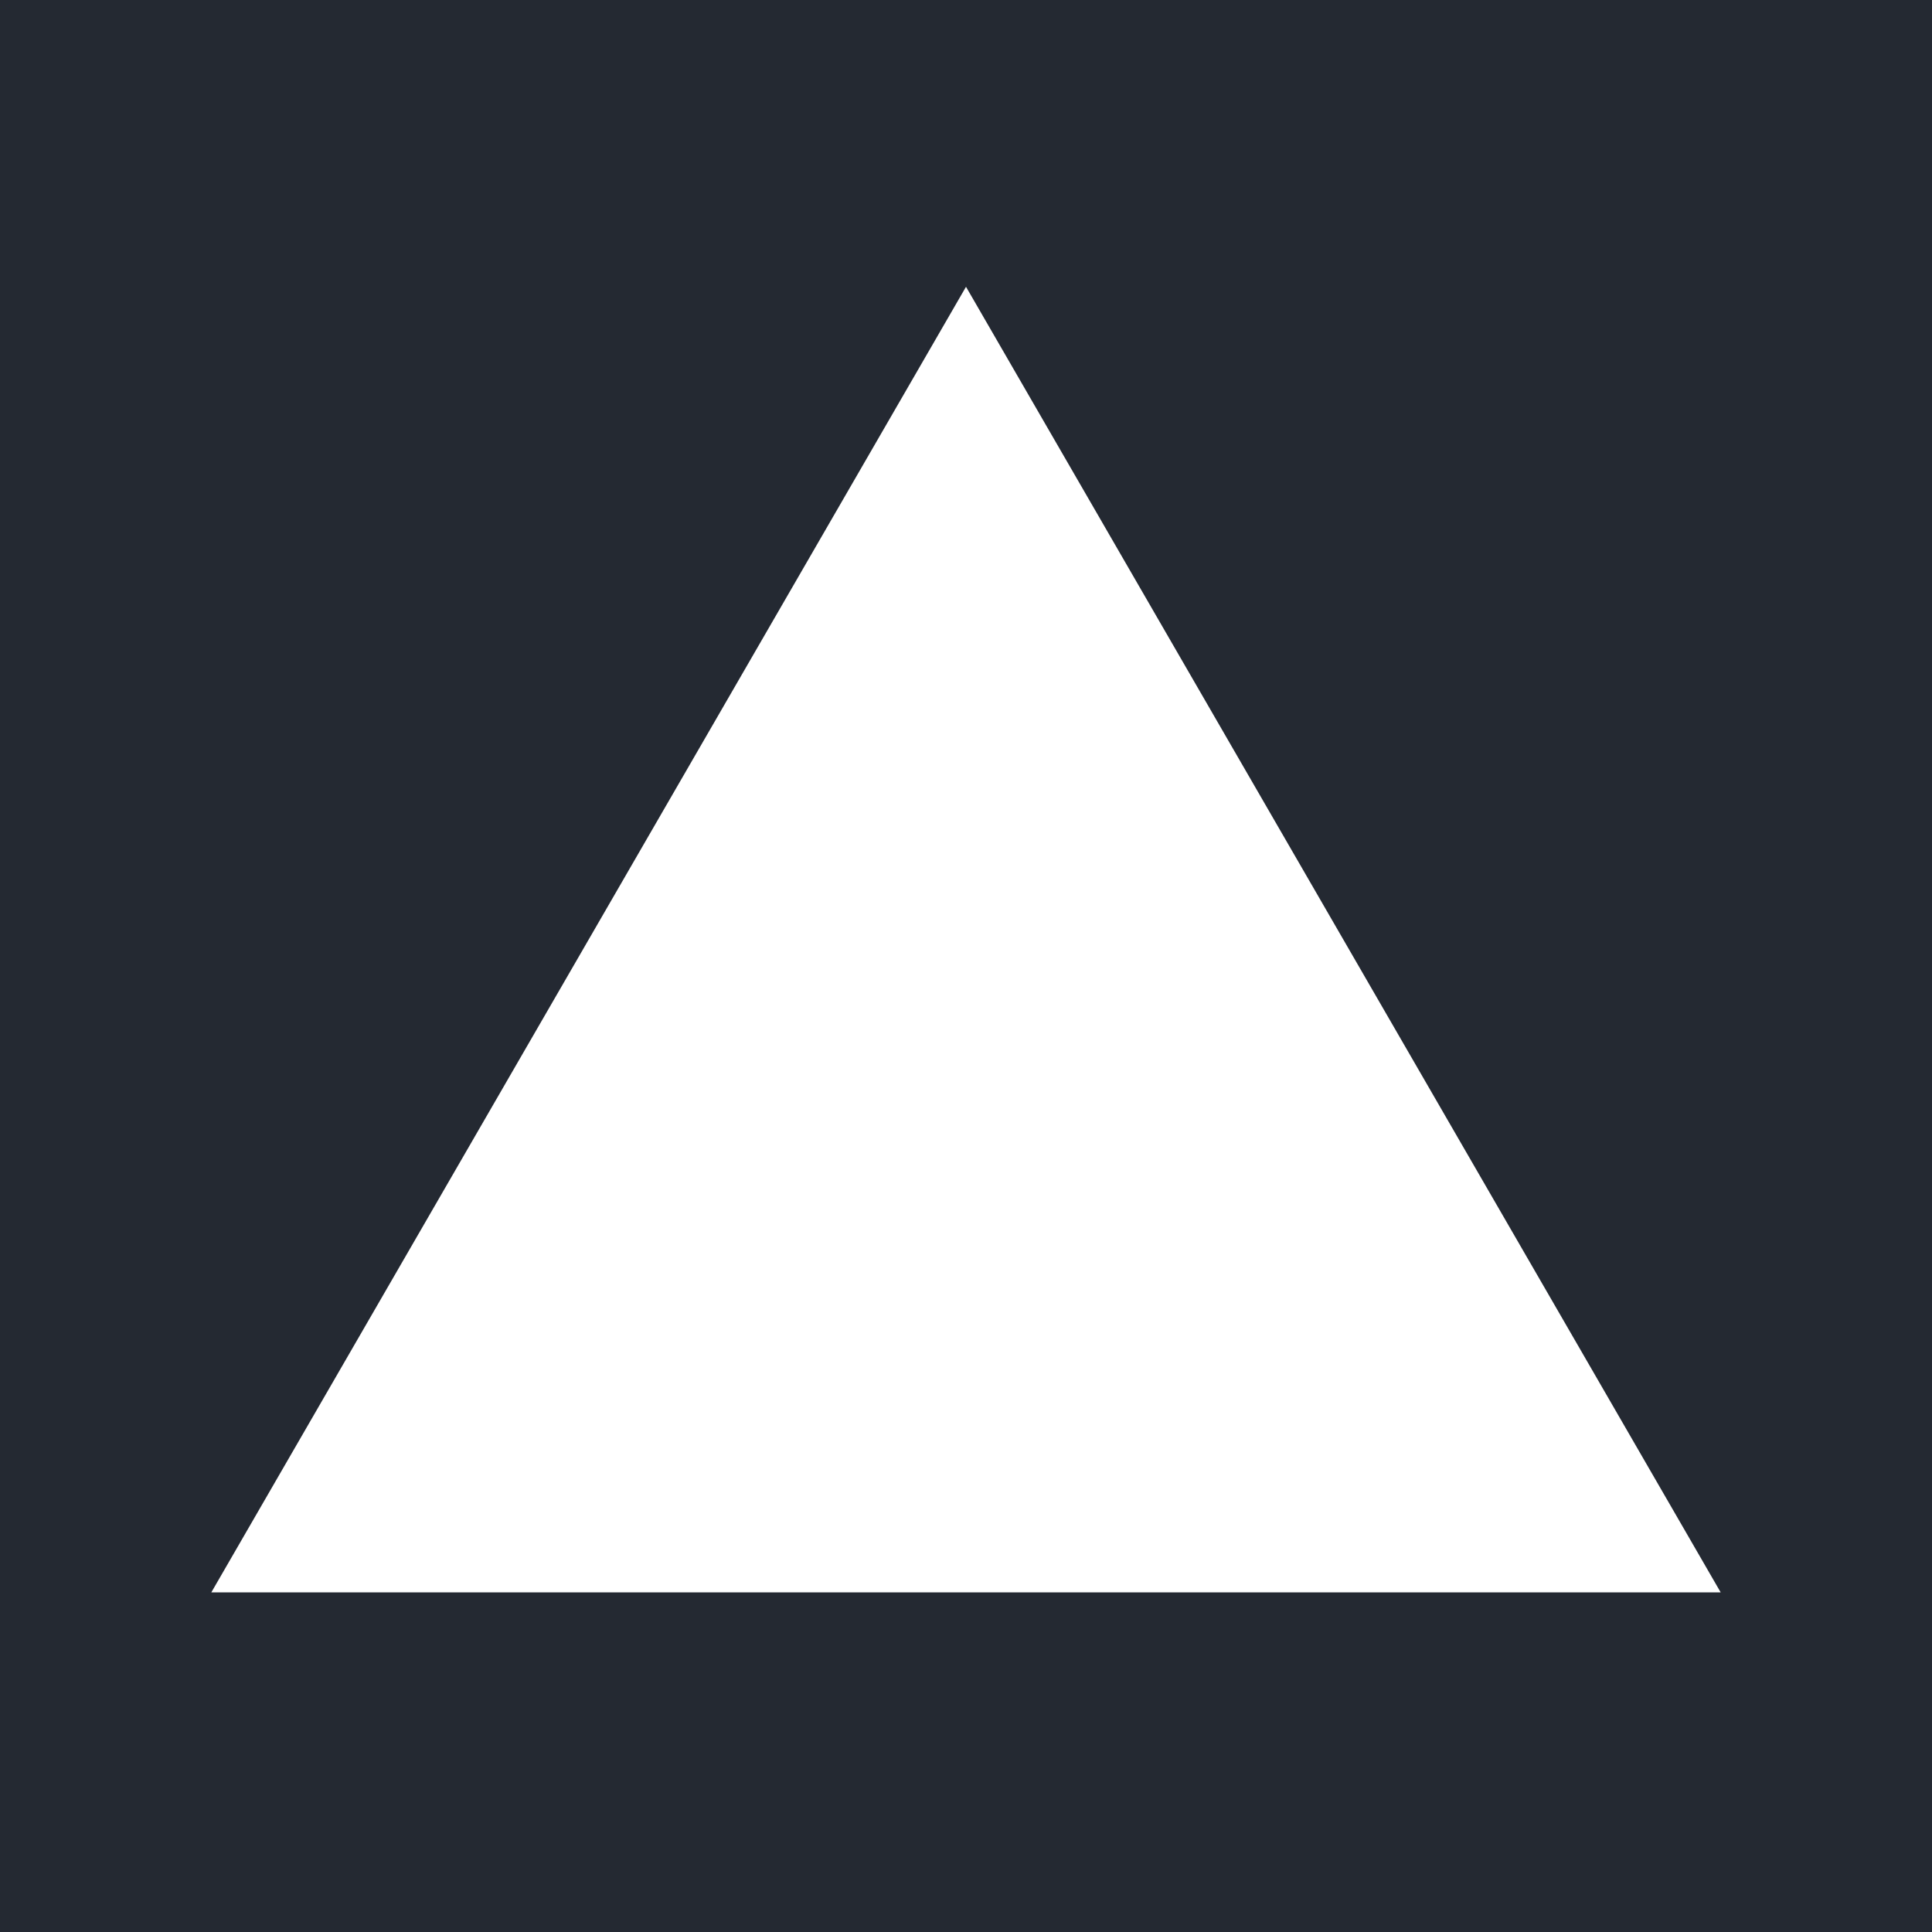
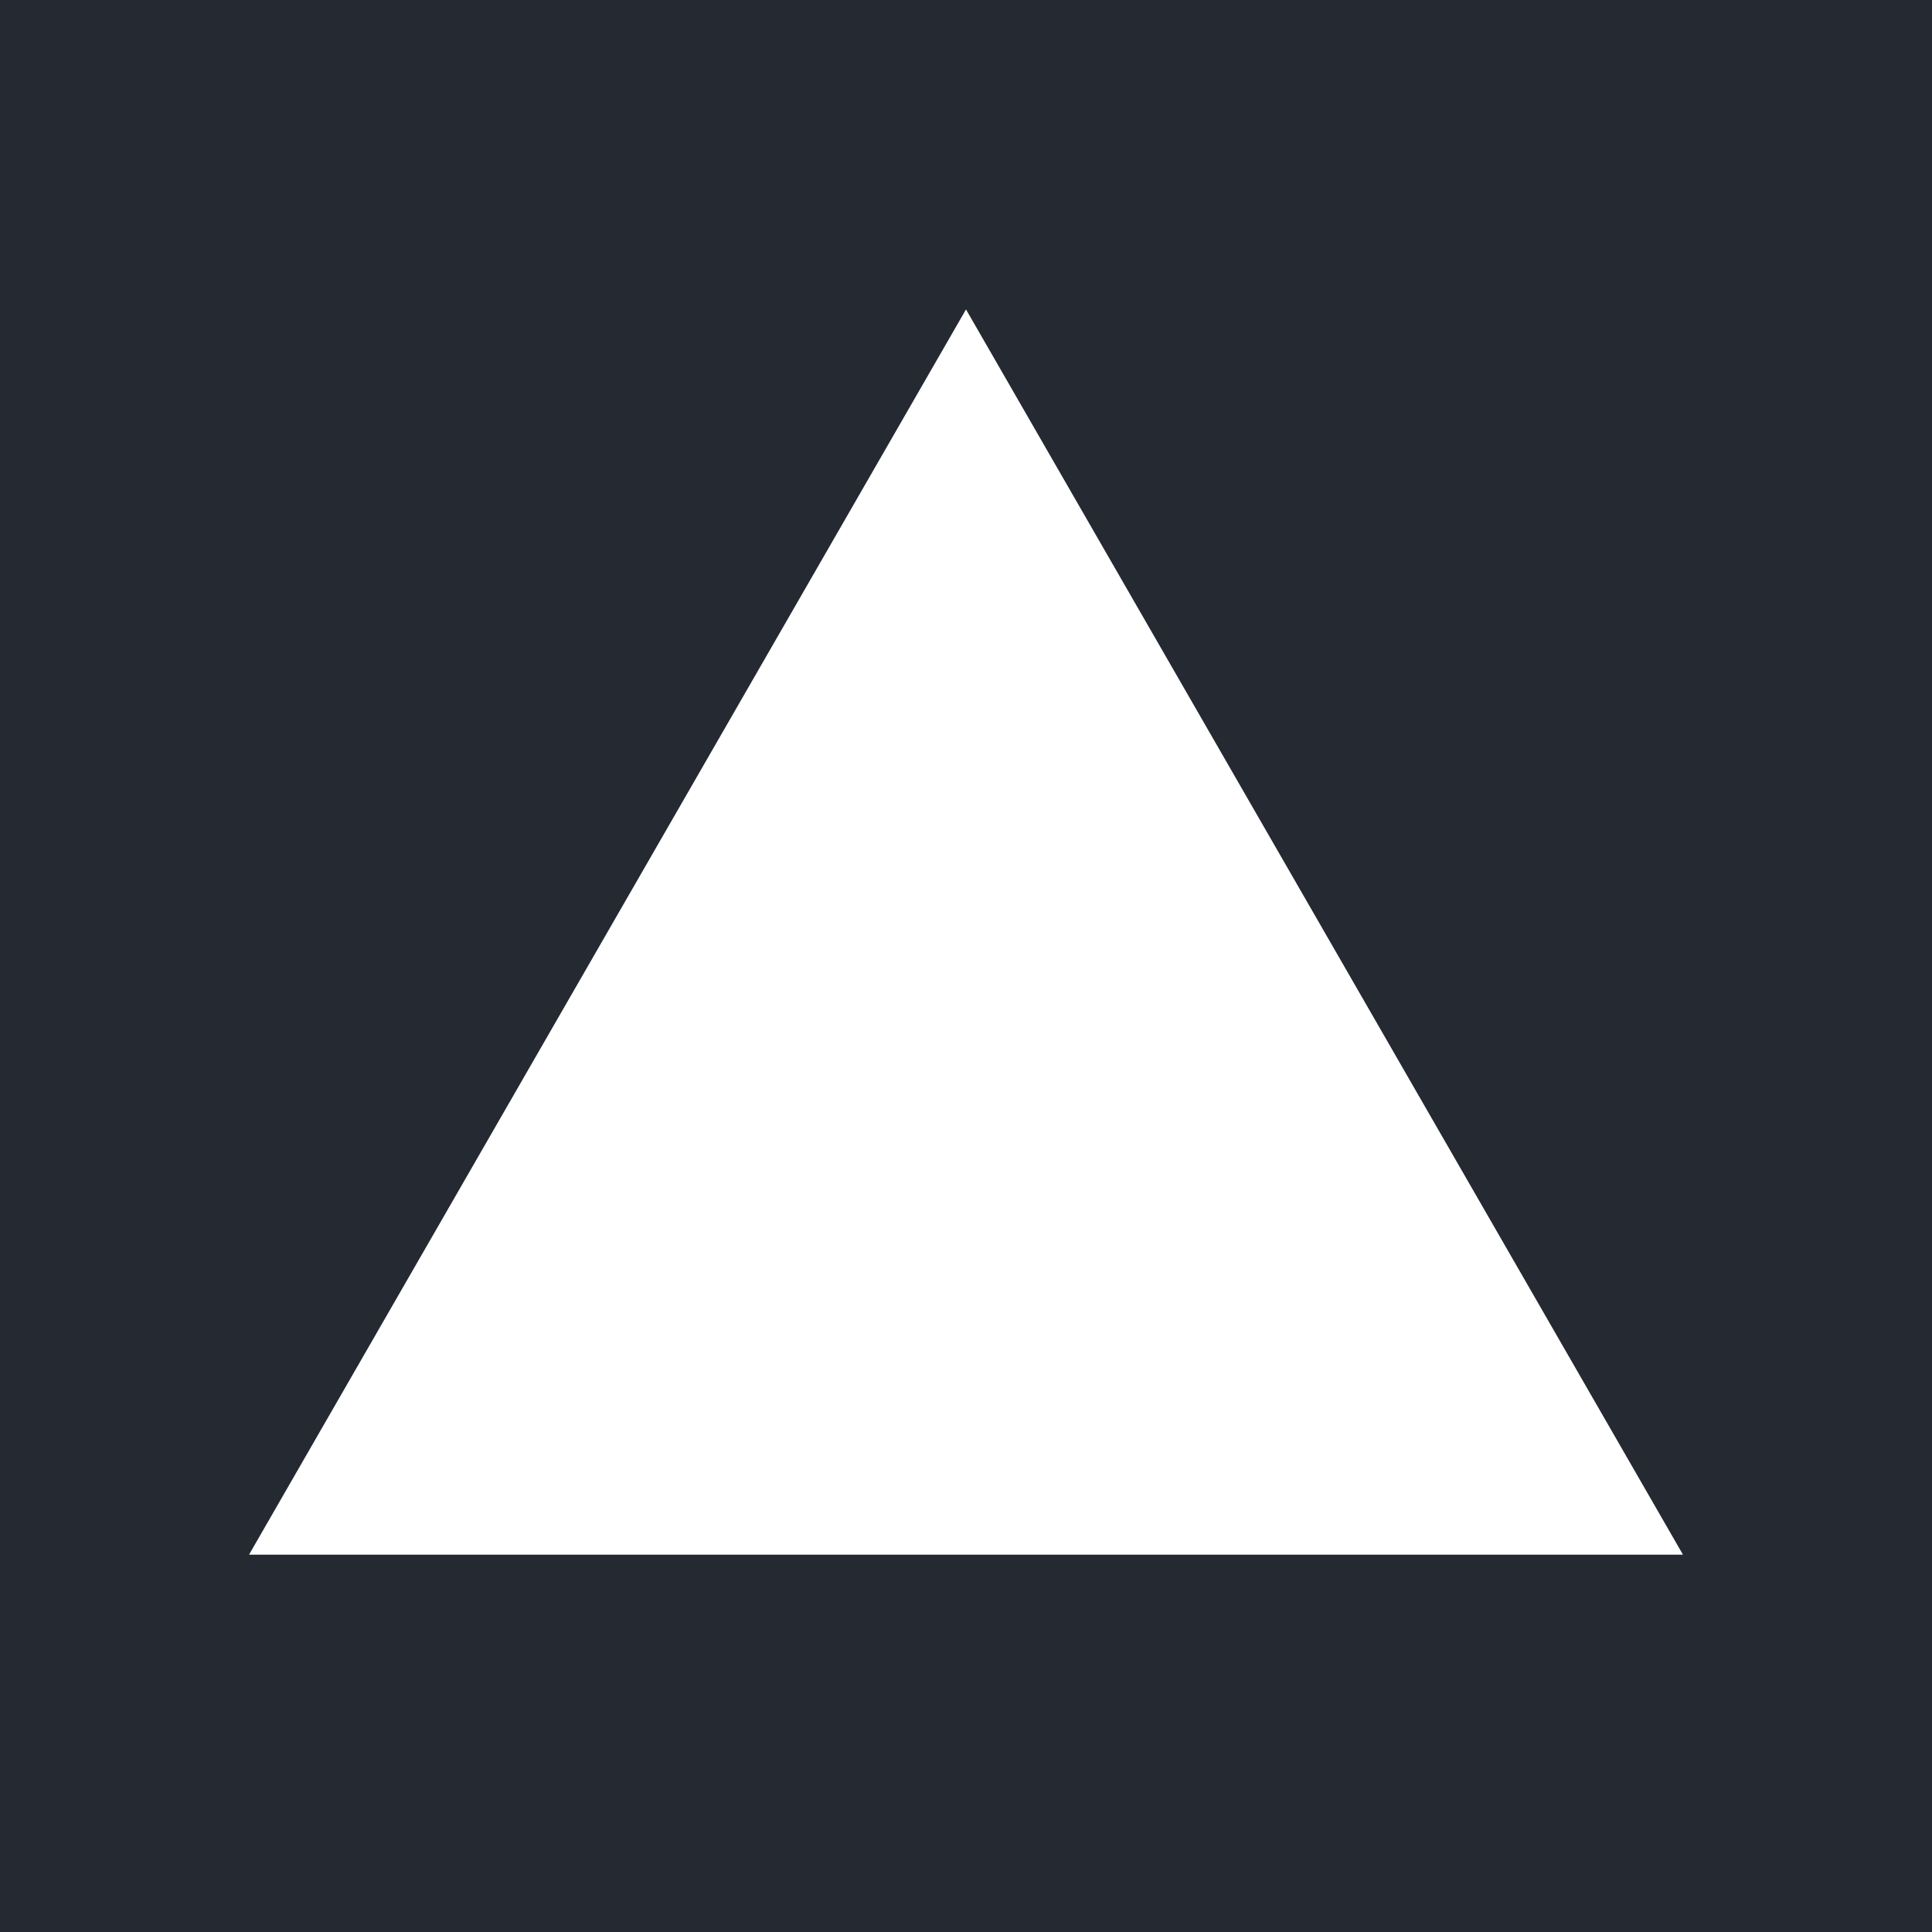
<svg xmlns="http://www.w3.org/2000/svg" width="256" height="256" viewBox="0 0 256 256" fill="none">
  <rect width="256" height="256" fill="#242932" />
-   <path fill-rule="evenodd" clip-rule="evenodd" d="M128 38L228 211H28L128 38Z" fill="white" />
+   <path fill-rule="evenodd" clip-rule="evenodd" d="M128 41L223 206H33L128 41Z" fill="white" />
</svg>
